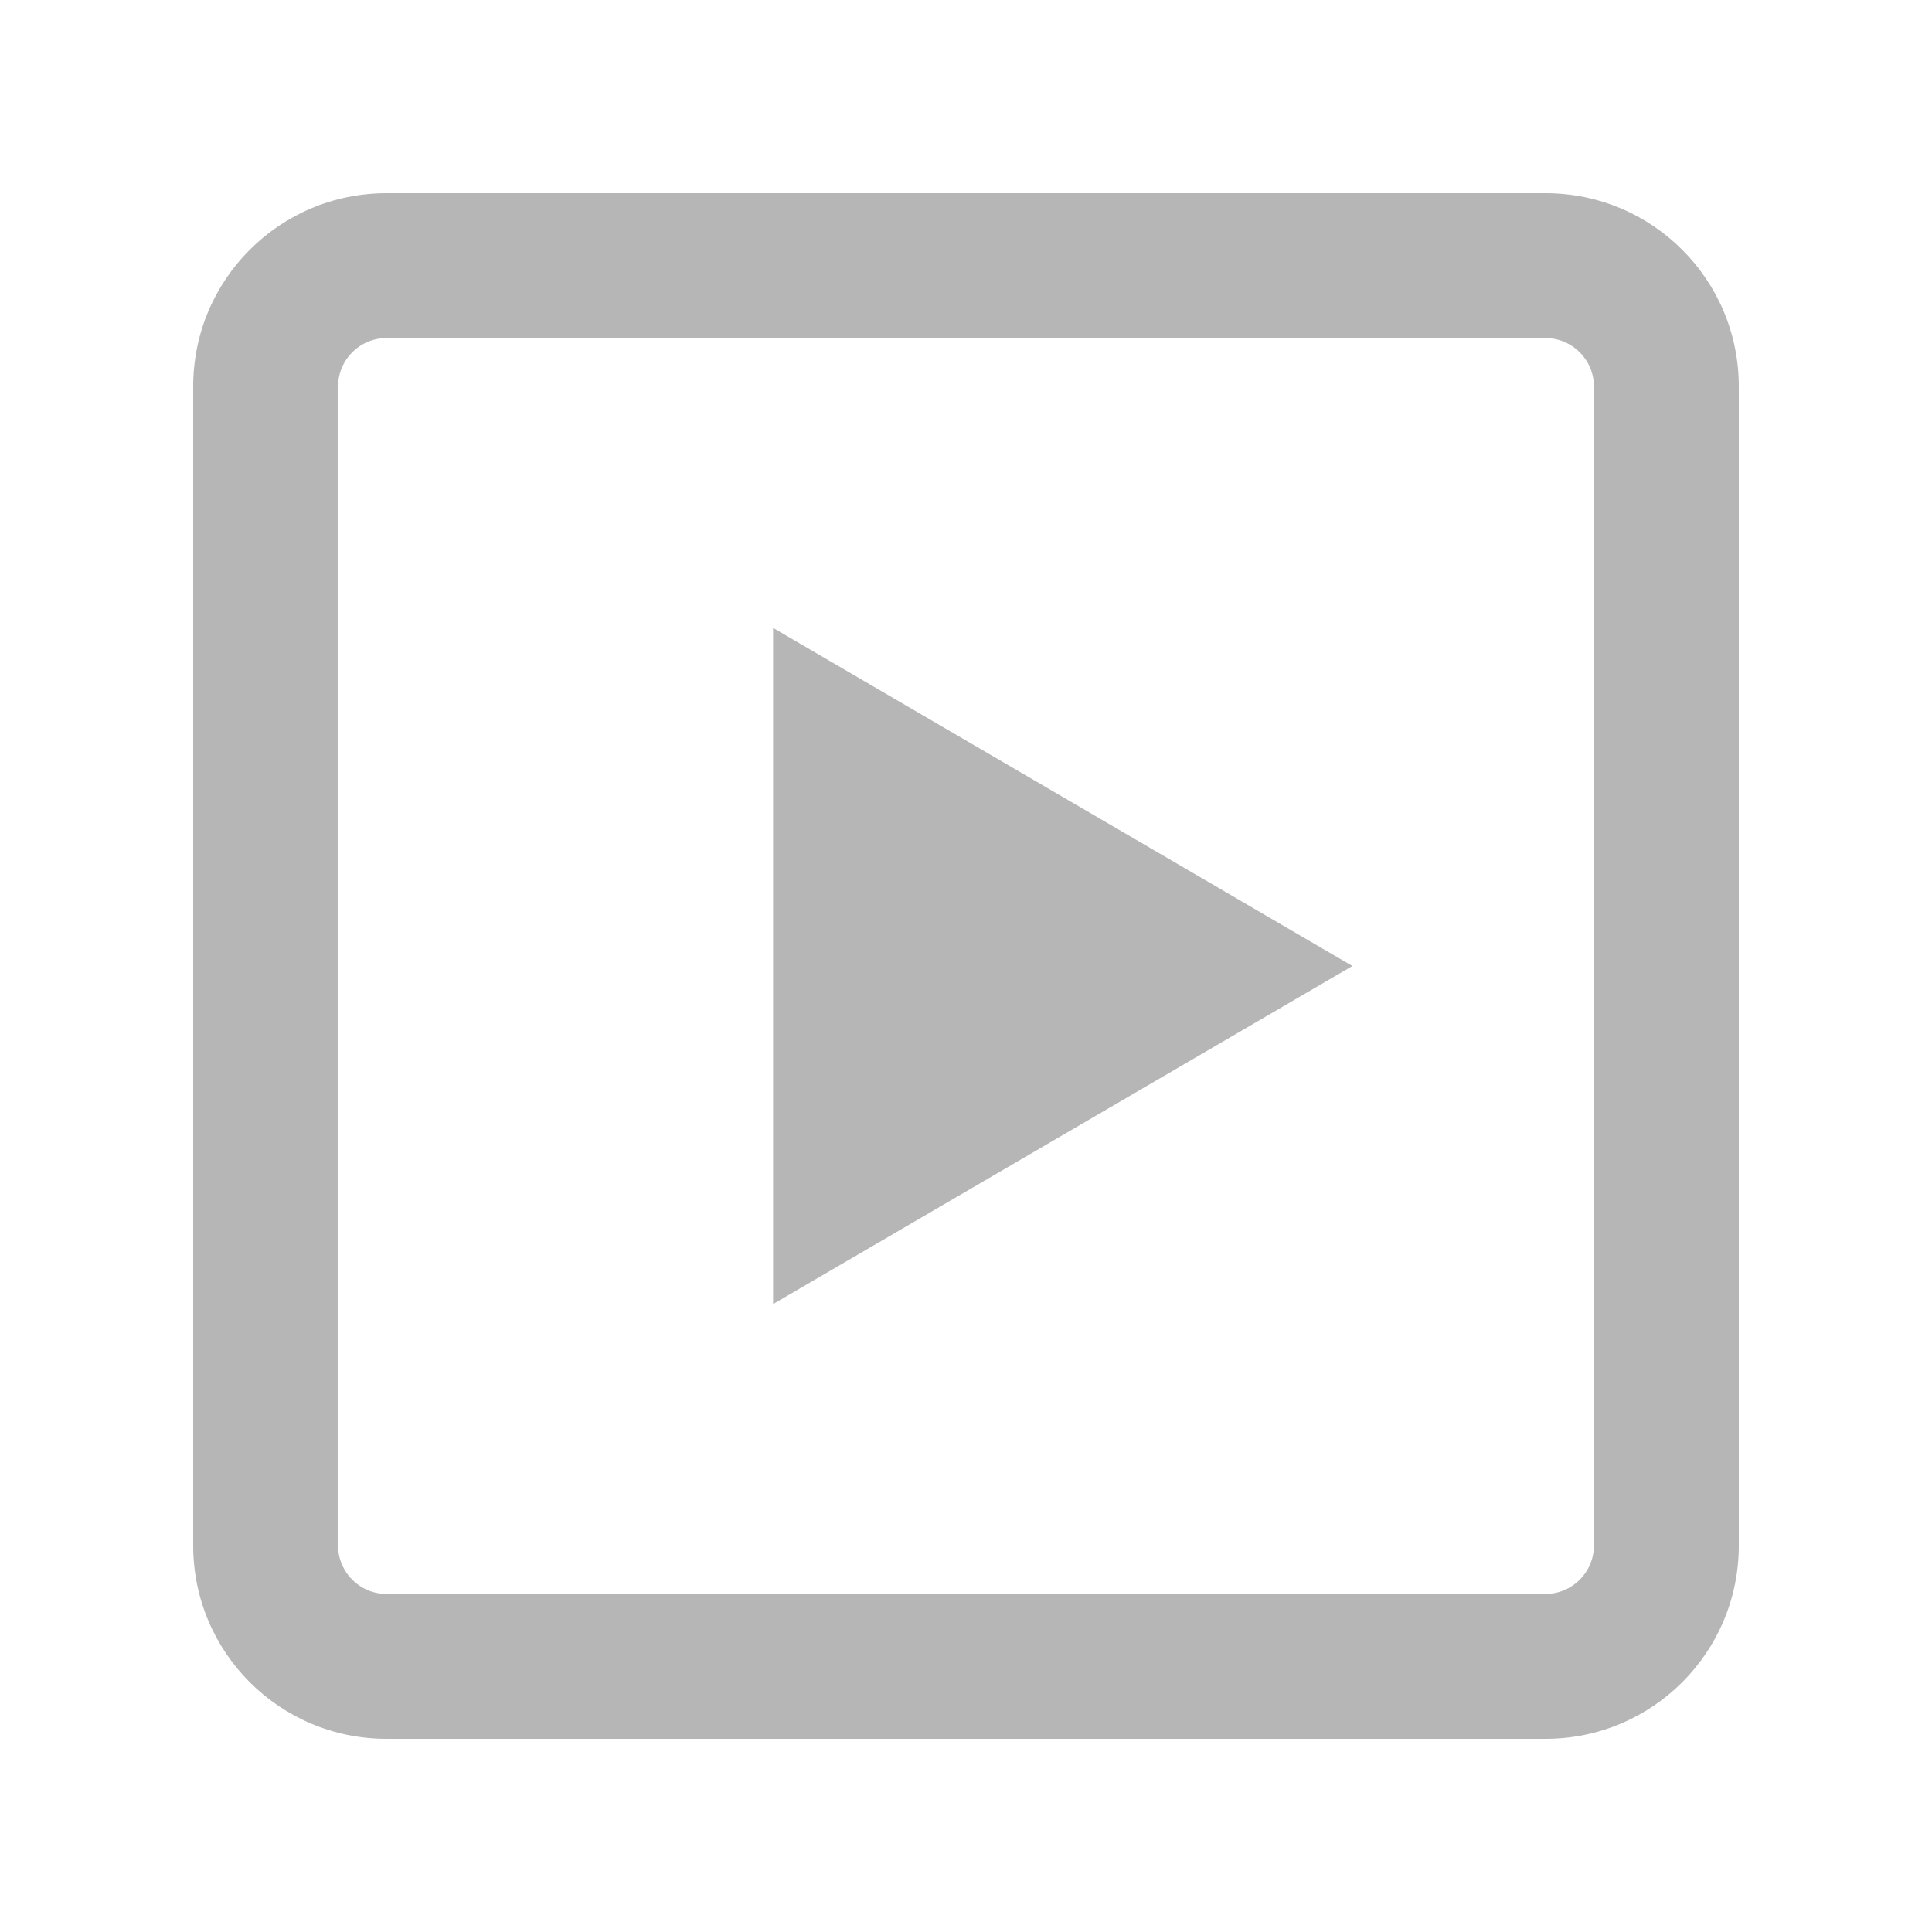
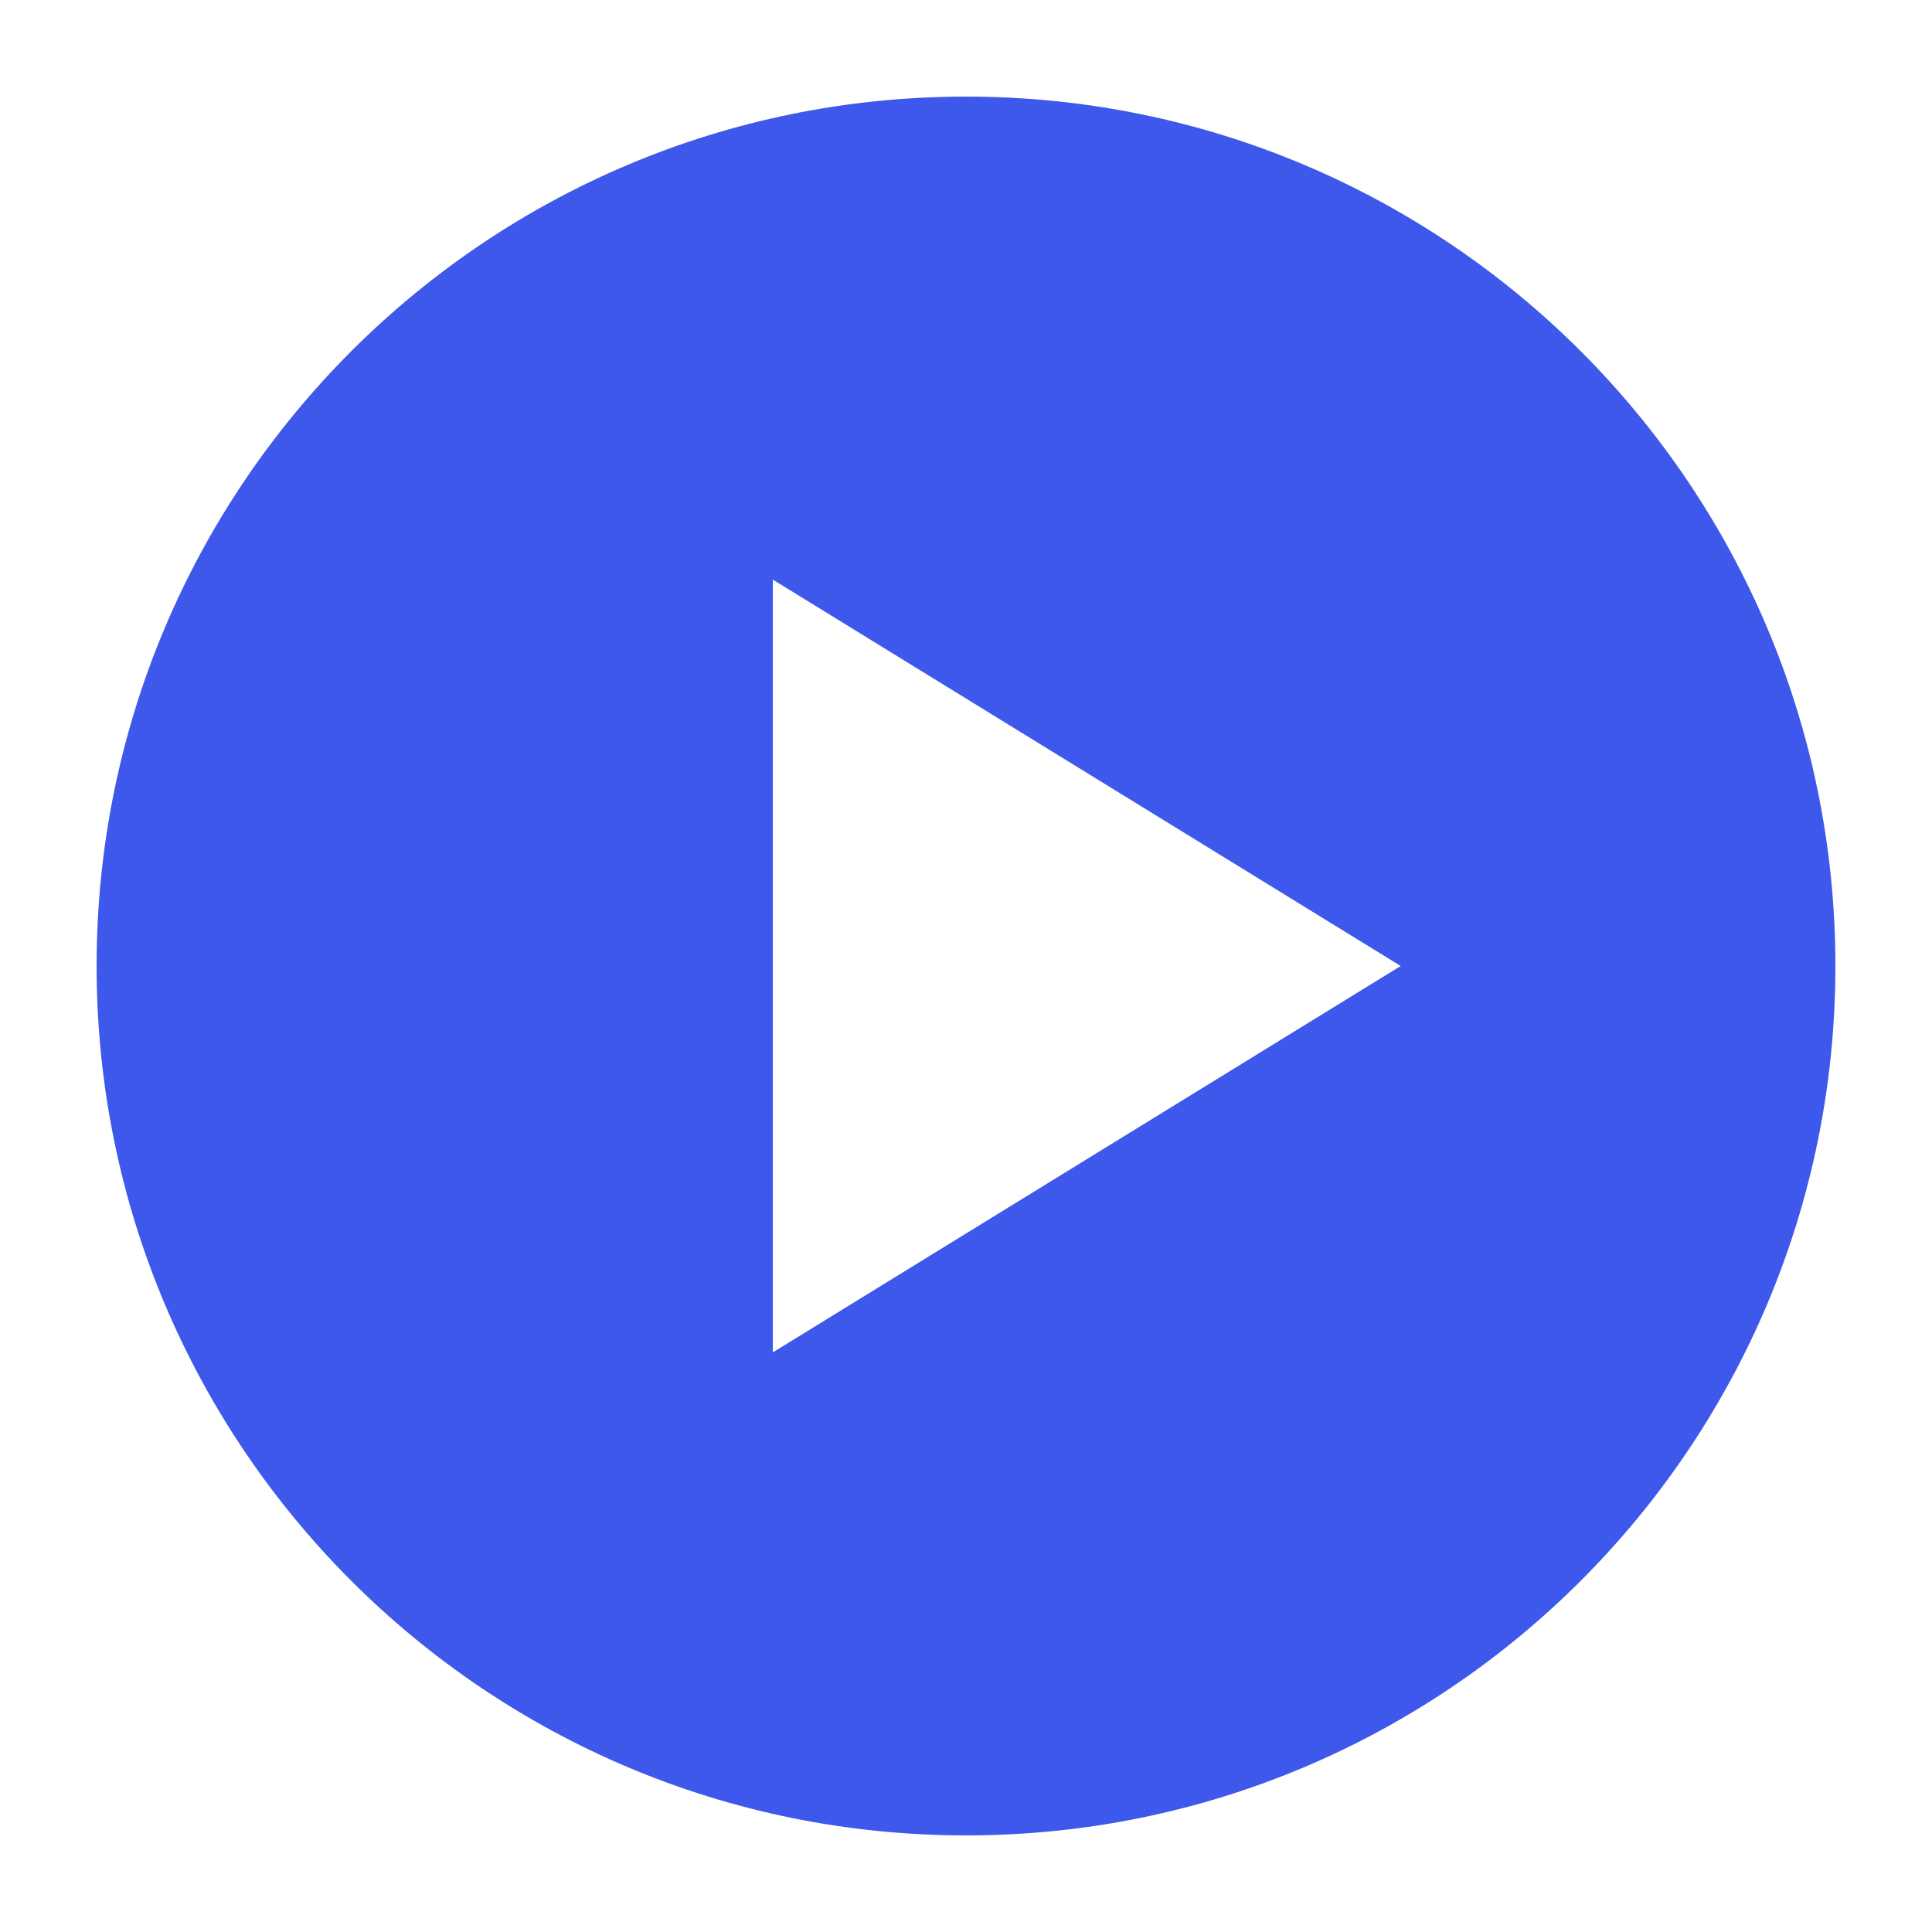
<svg xmlns="http://www.w3.org/2000/svg" width="20" height="20" viewBox="0 0 20 20" fill="none">
-   <path fill-rule="evenodd" clip-rule="evenodd" d="M16 3.5H4C3.724 3.5 3.5 3.724 3.5 4V16C3.5 16.276 3.724 16.5 4 16.5H16C16.276 16.5 16.5 16.276 16.5 16V4C16.5 3.724 16.276 3.5 16 3.5ZM4 2C2.895 2 2 2.895 2 4V16C2 17.105 2.895 18 4 18H16C17.105 18 18 17.105 18 16V4C18 2.895 17.105 2 16 2H4Z" fill="#b6b6b6" />
-   <path d="M14 10L8.003 6.5V13.5L14 10Z" fill="#b6b6b6" />
+   <path fill-rule="evenodd" clip-rule="evenodd" d="M10 1C5.029 1 1 5.029 1 10C1 14.971 5.029 19 10 19C14.971 19 19 14.971 19 10C19 5.029 14.971 1 10 1ZM8 6L14.5 10L8 14V6Z" fill="#3E58EB" />
</svg>
